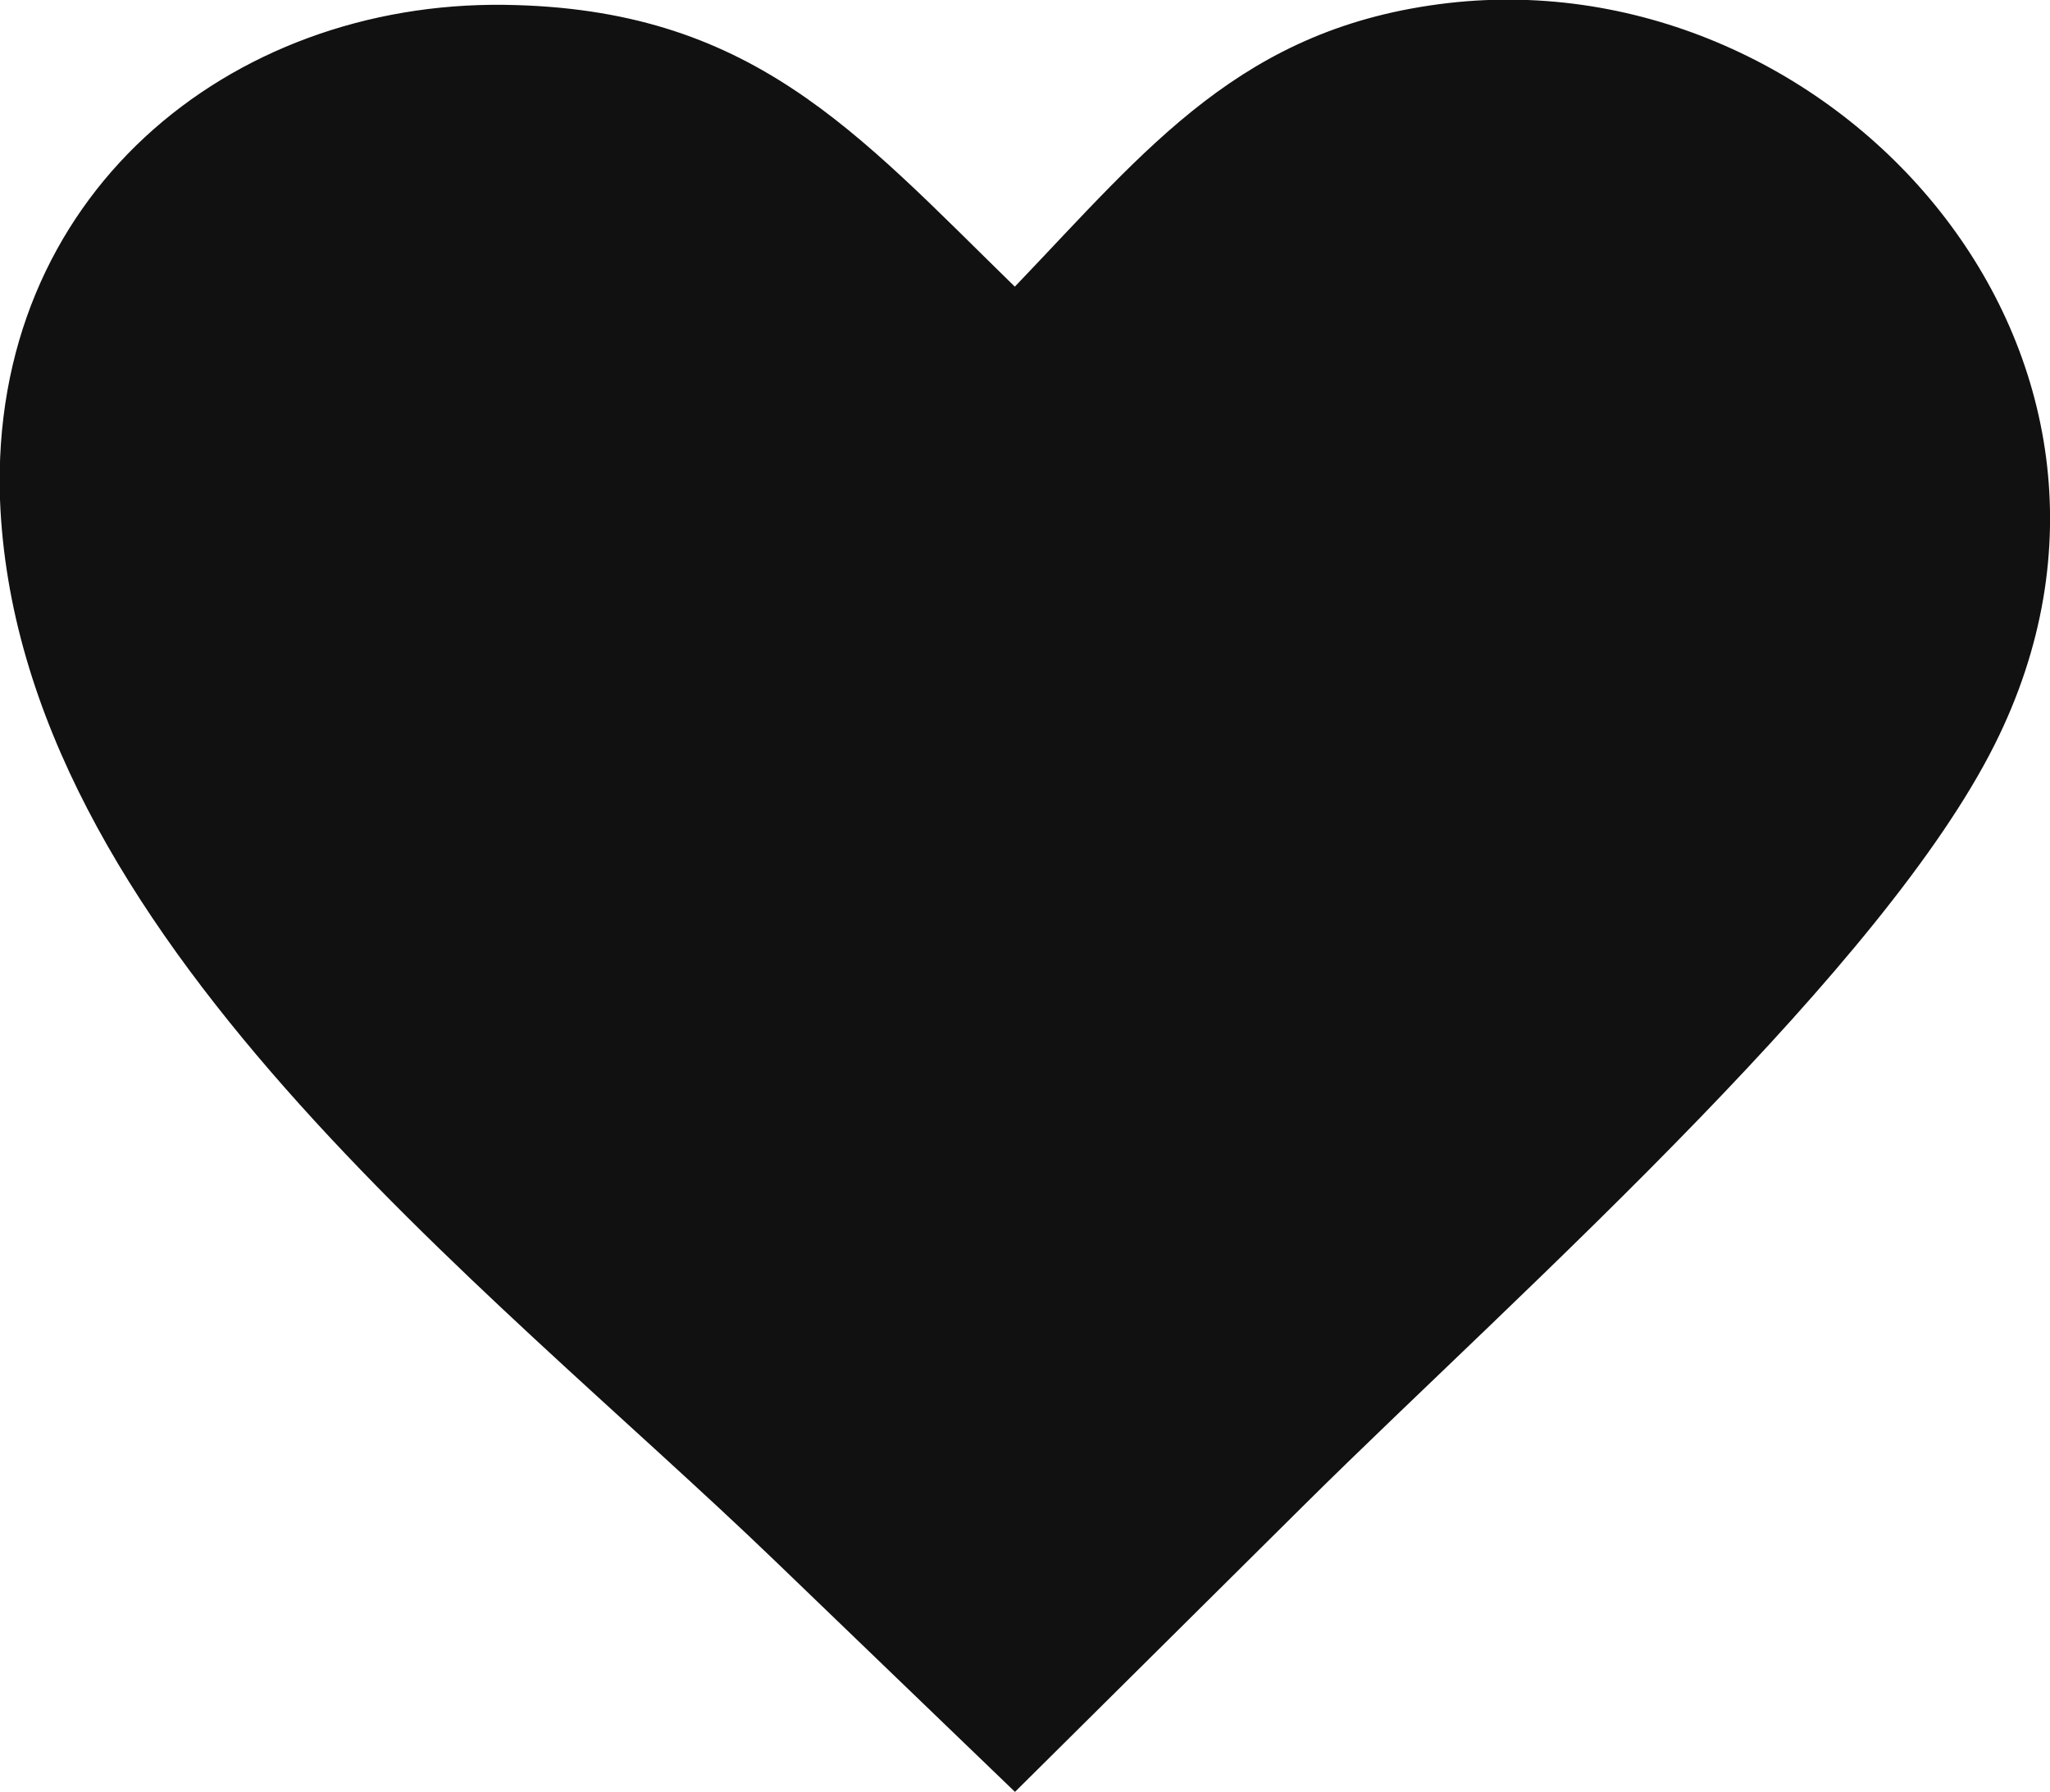
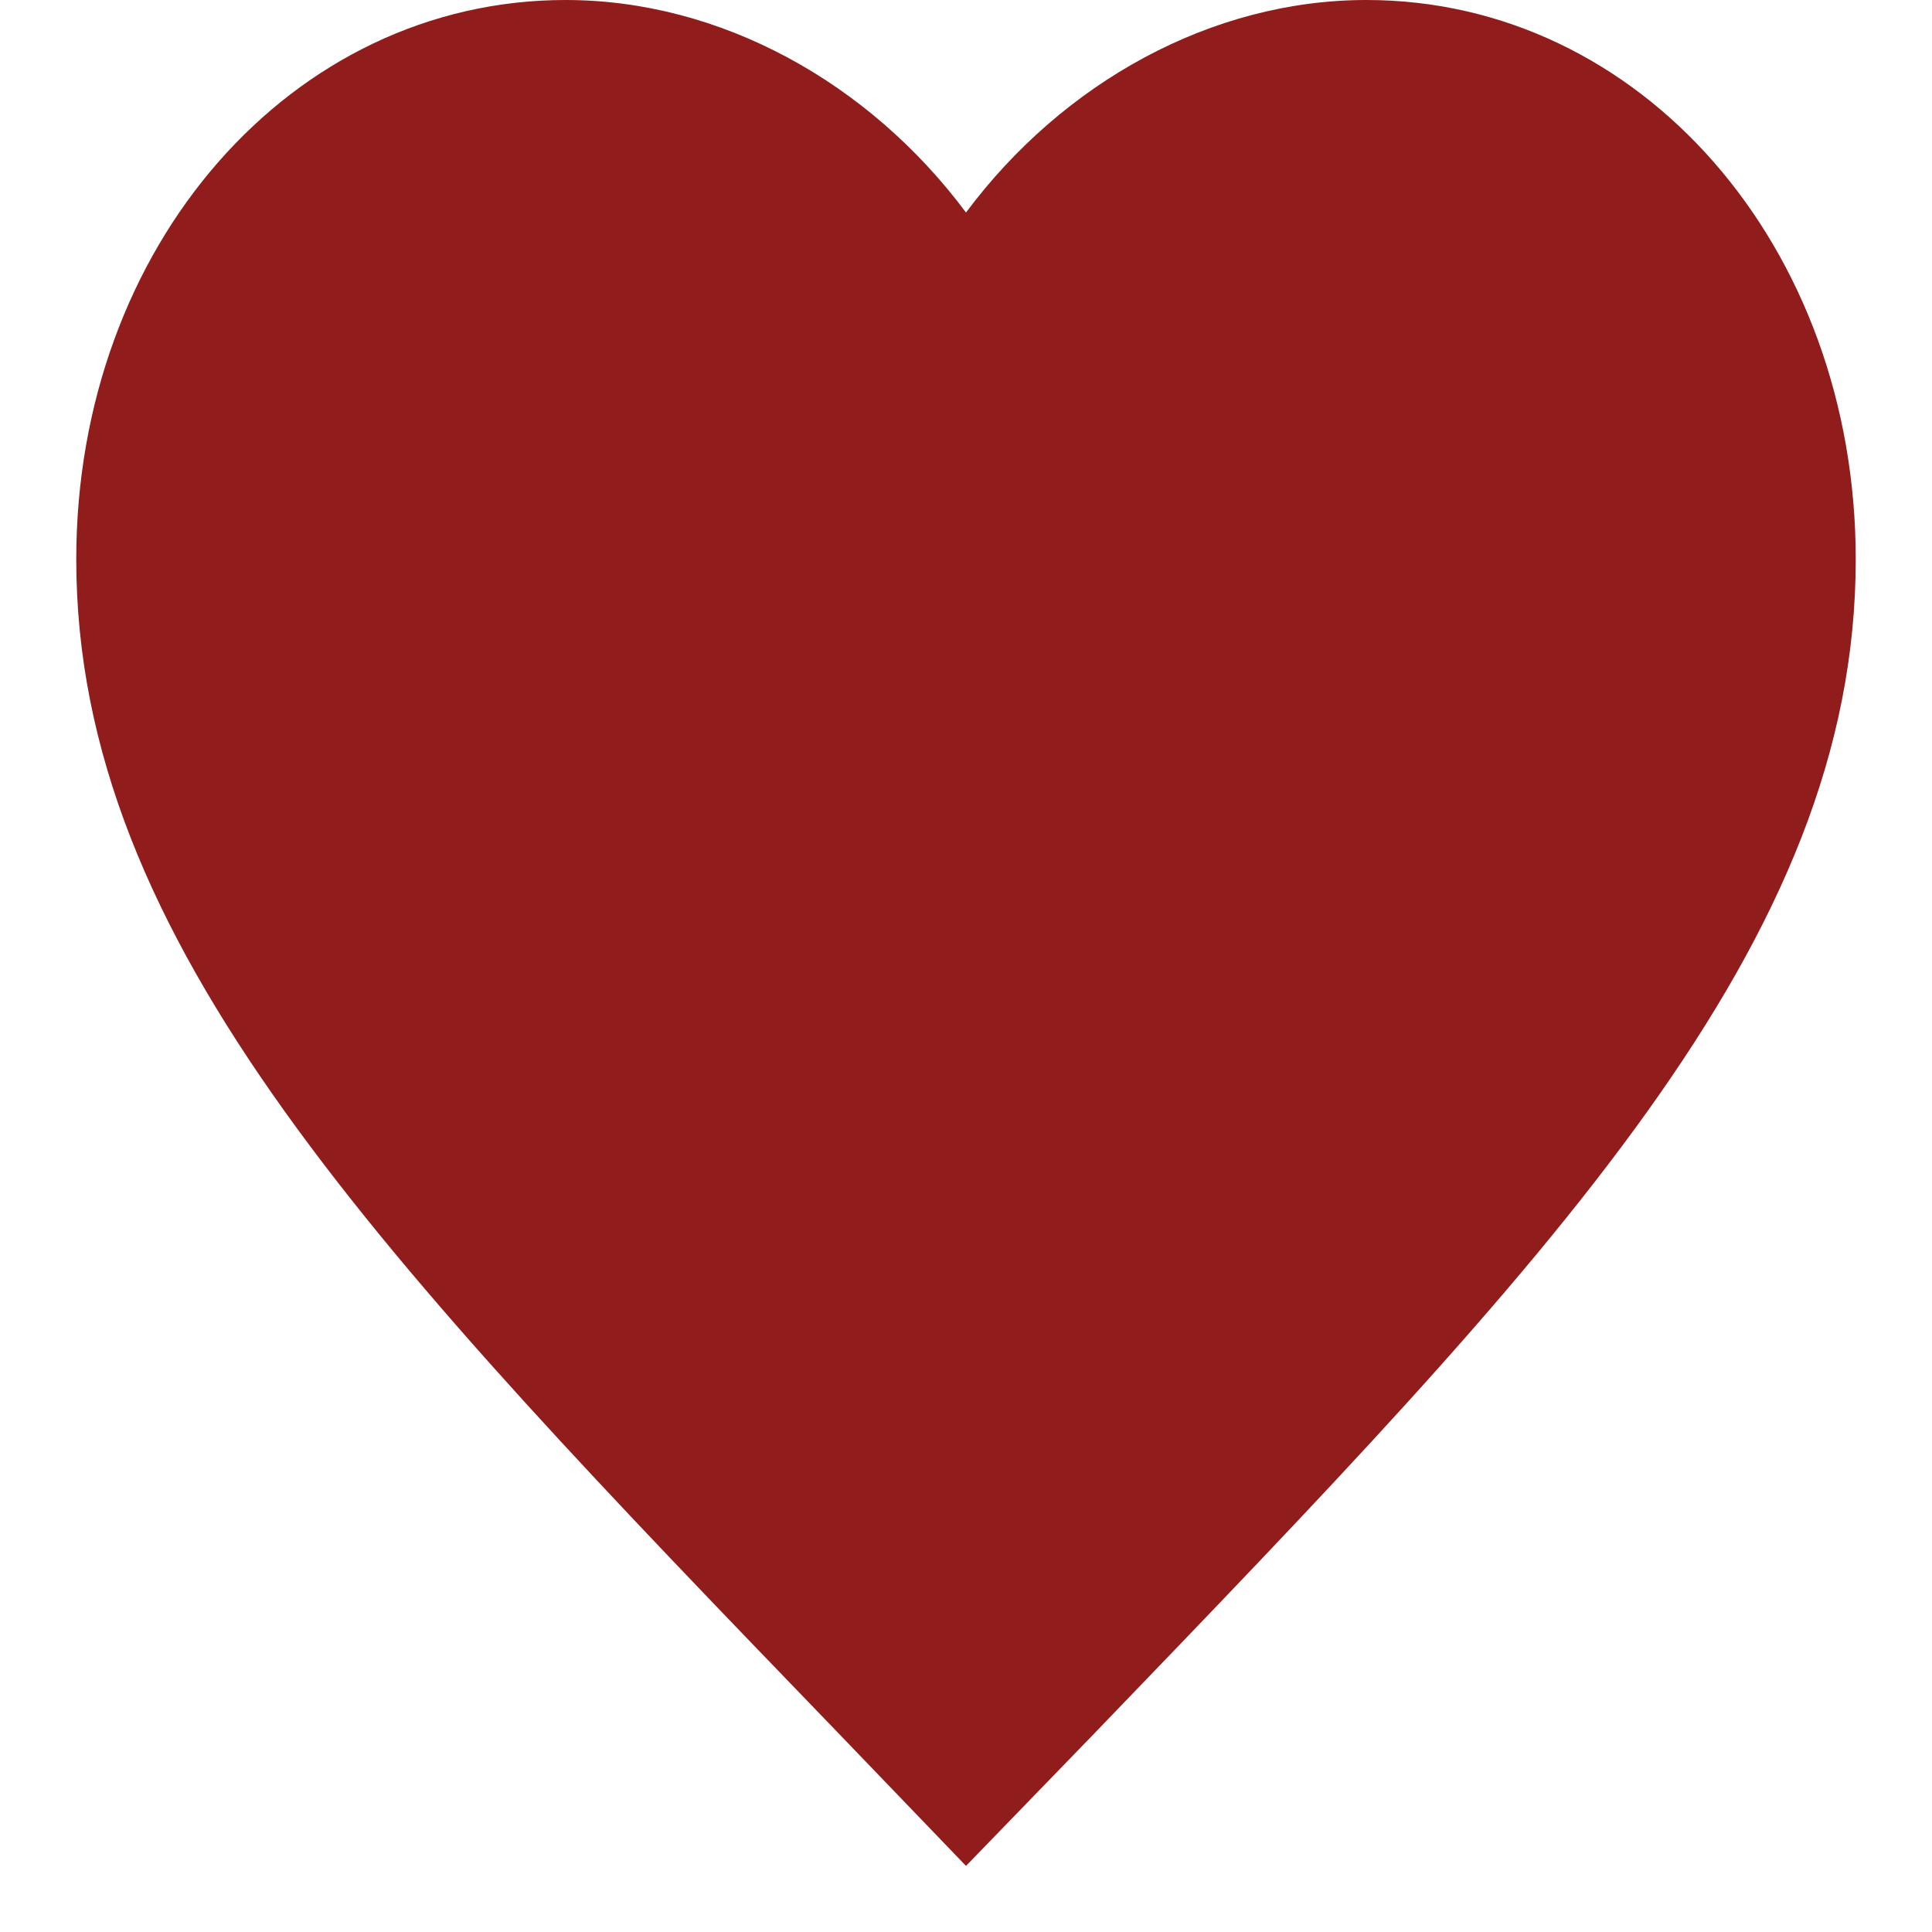
- <svg xmlns="http://www.w3.org/2000/svg" id="Layer_1" data-name="Layer 1" viewBox="0 0 122.88 107.39">
-   <defs>
-     <style>.cls-1{fill:#111;fill-rule:evenodd;}</style>
-   </defs>
-   <path class="cls-1" d="M60.83,17.18c8-8.35,13.62-15.57,26-17C110-2.46,131.27,21.26,119.57,44.61c-3.33,6.65-10.11,14.56-17.61,22.32-8.23,8.52-17.34,16.87-23.72,23.2l-17.4,17.26L46.46,93.55C29.16,76.89,1,55.92,0,29.94-.63,11.74,13.73.08,30.25.29c14.76.2,21,7.54,30.58,16.89Z" />
+ <svg xmlns="http://www.w3.org/2000/svg" width="19" height="19" viewBox="0 0 19 19" fill="none">
+   <path d="M9.5 18.35L8.231 17.03C3.725 12.36 0.75 9.28 0.75 5.5C0.75 2.42 2.868 0 5.562 0C7.085 0 8.546 0.81 9.5 2.09C10.454 0.81 11.915 0 13.438 0C16.133 0 18.25 2.42 18.25 5.5C18.25 9.28 15.275 12.36 10.769 17.04L9.5 18.35Z" fill="#911C1C" />
</svg>
